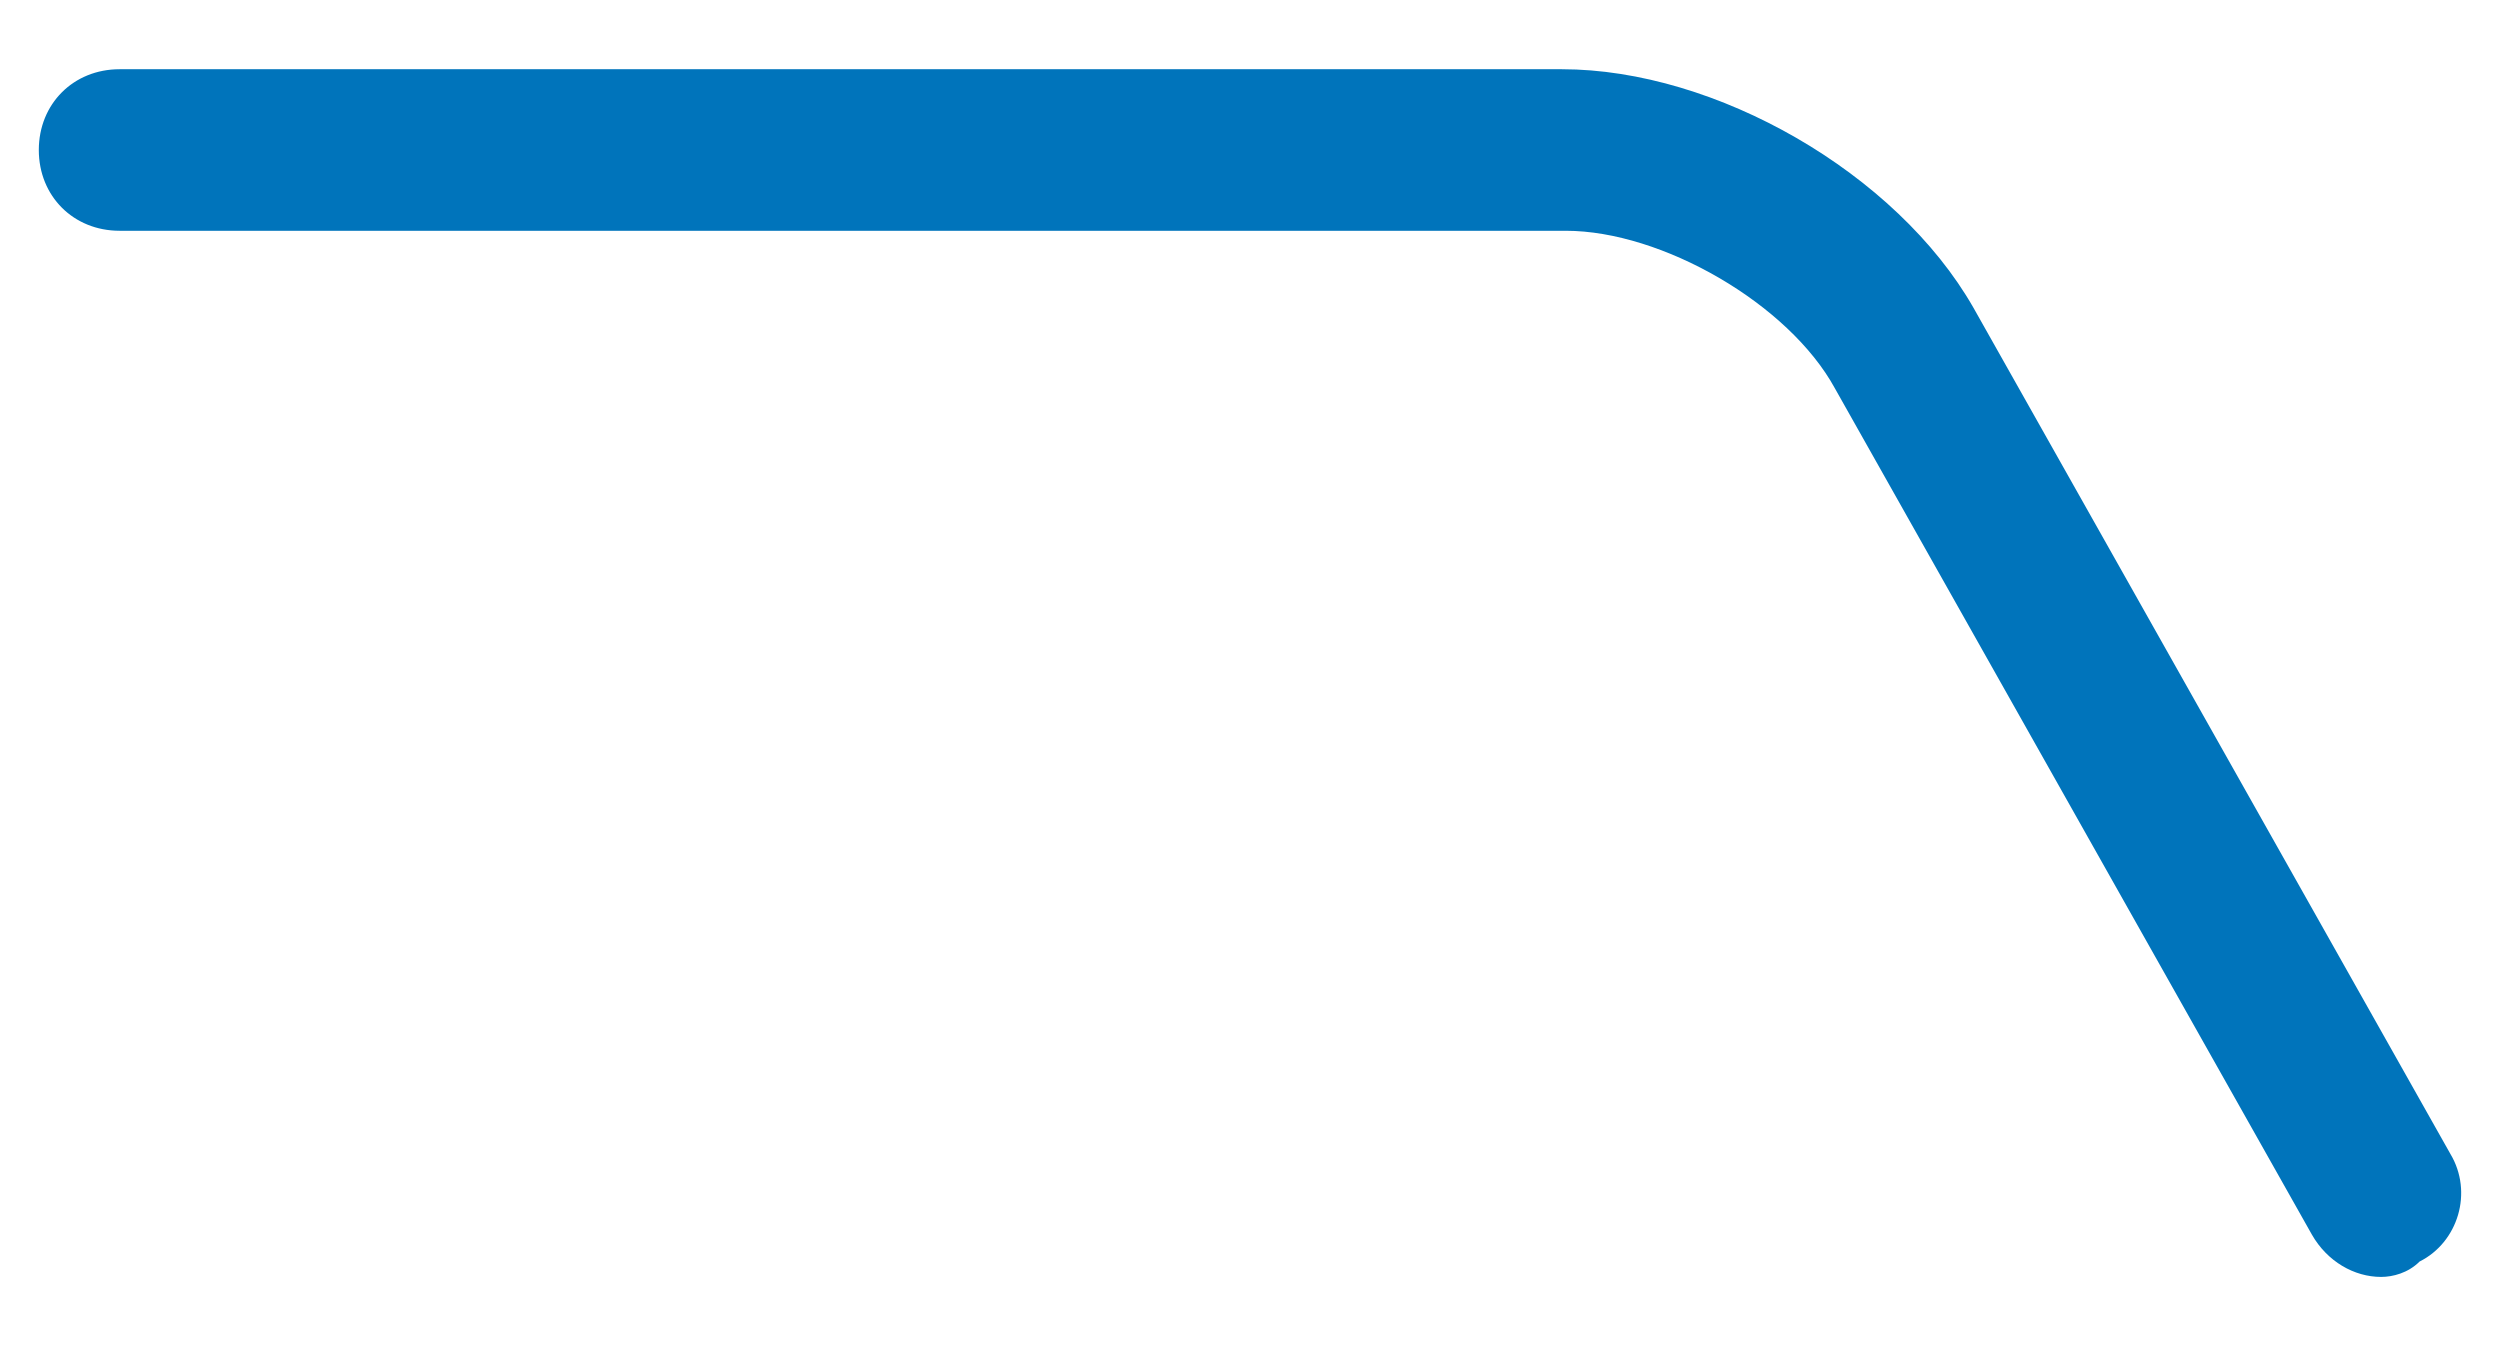
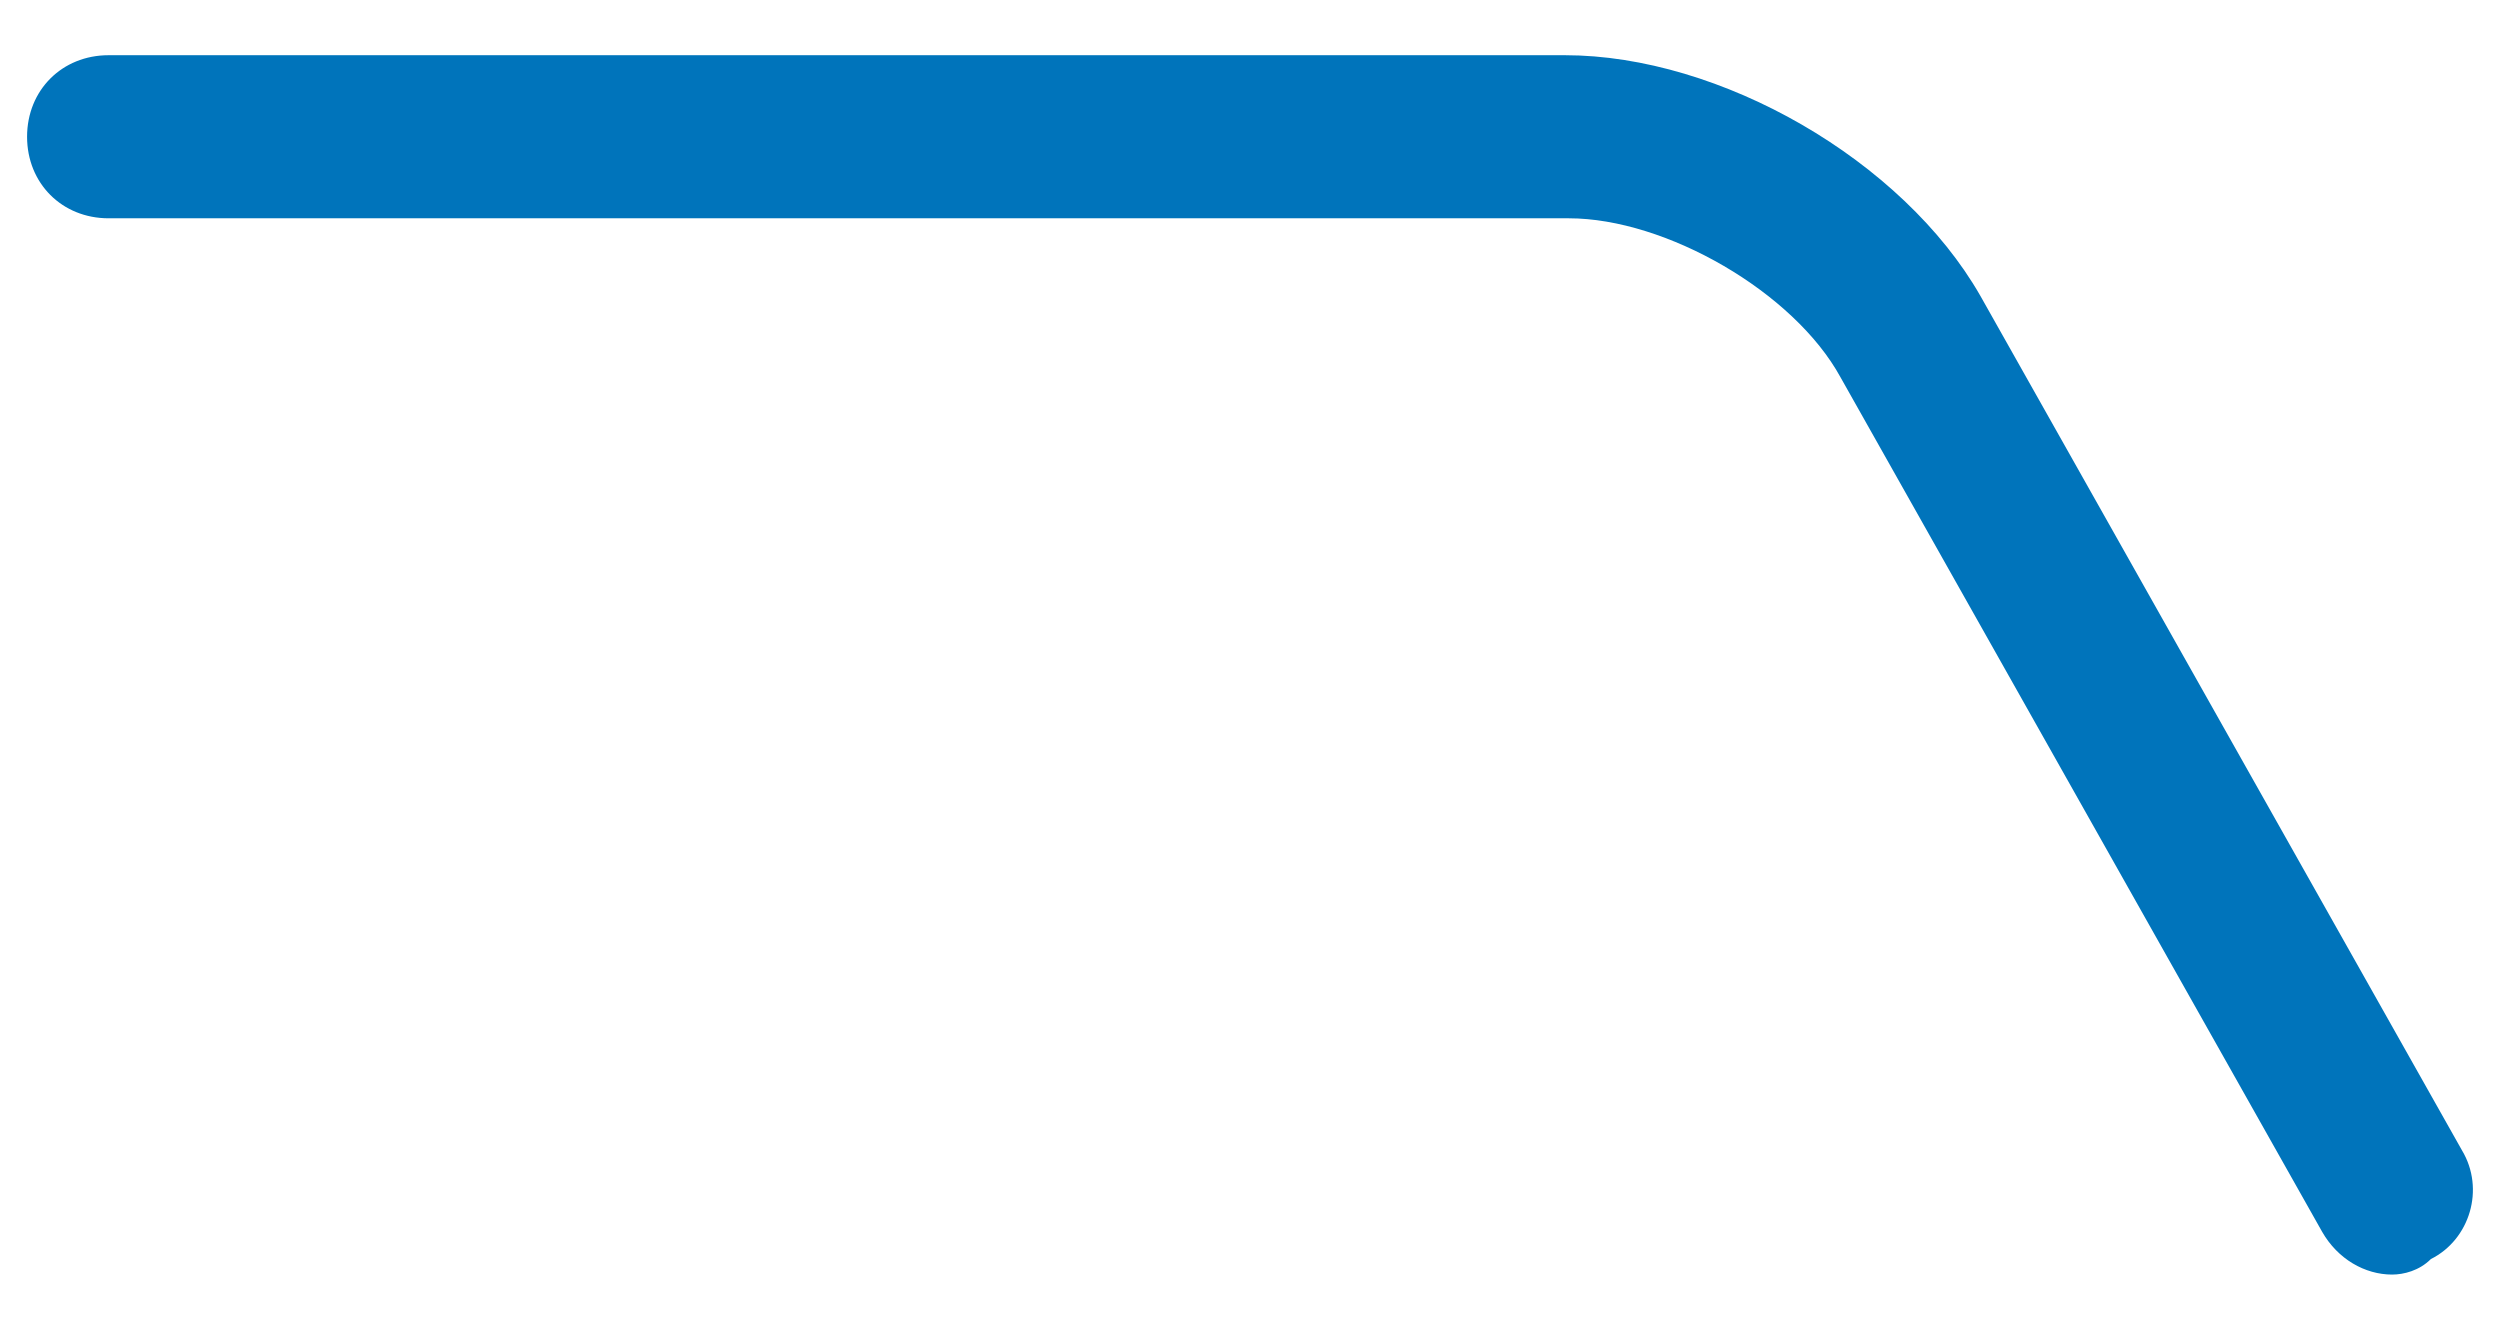
- <svg xmlns="http://www.w3.org/2000/svg" width="65" height="35">
+ <svg xmlns="http://www.w3.org/2000/svg" width="47" height="25">
  <style type="text/css">.st0{fill:#0074BB;}</style>
  <g>
-     <rect fill="none" id="canvas_background" height="37" width="67" y="-1" x="-1" />
+     <rect x="-1" y="-1" width="49" height="27" id="canvas_background" fill="none" />
  </g>
  <g>
-     <path id="svg_1" d="m61.909,33.2c-0.7,0 -1.4,-0.4 -1.8,-1.1l-12.4,-22c-1.2,-2.2 -4.5,-4.1 -7,-4.1l-37.6,0c-1.2,0 -2.1,-0.9 -2.1,-2.1s0.9,-2.1 2.1,-2.1l37.5,0c4,0 8.7,2.7 10.7,6.2l12.4,22c0.6,1 0.2,2.3 -0.8,2.8c-0.3,0.3 -0.7,0.4 -1,0.4z" class="st0" />
+     <path class="st0" d="m44.971,23.962c-0.511,0 -1.022,-0.292 -1.314,-0.803l-9.053,-16.062c-0.876,-1.606 -3.285,-2.993 -5.111,-2.993l-27.451,0c-0.876,0 -1.533,-0.657 -1.533,-1.533s0.657,-1.533 1.533,-1.533l27.378,0c2.92,0 6.352,1.971 7.812,4.526l9.053,16.062c0.438,0.73 0.146,1.679 -0.584,2.044c-0.219,0.219 -0.511,0.292 -0.73,0.292z" id="svg_1" />
  </g>
</svg>
